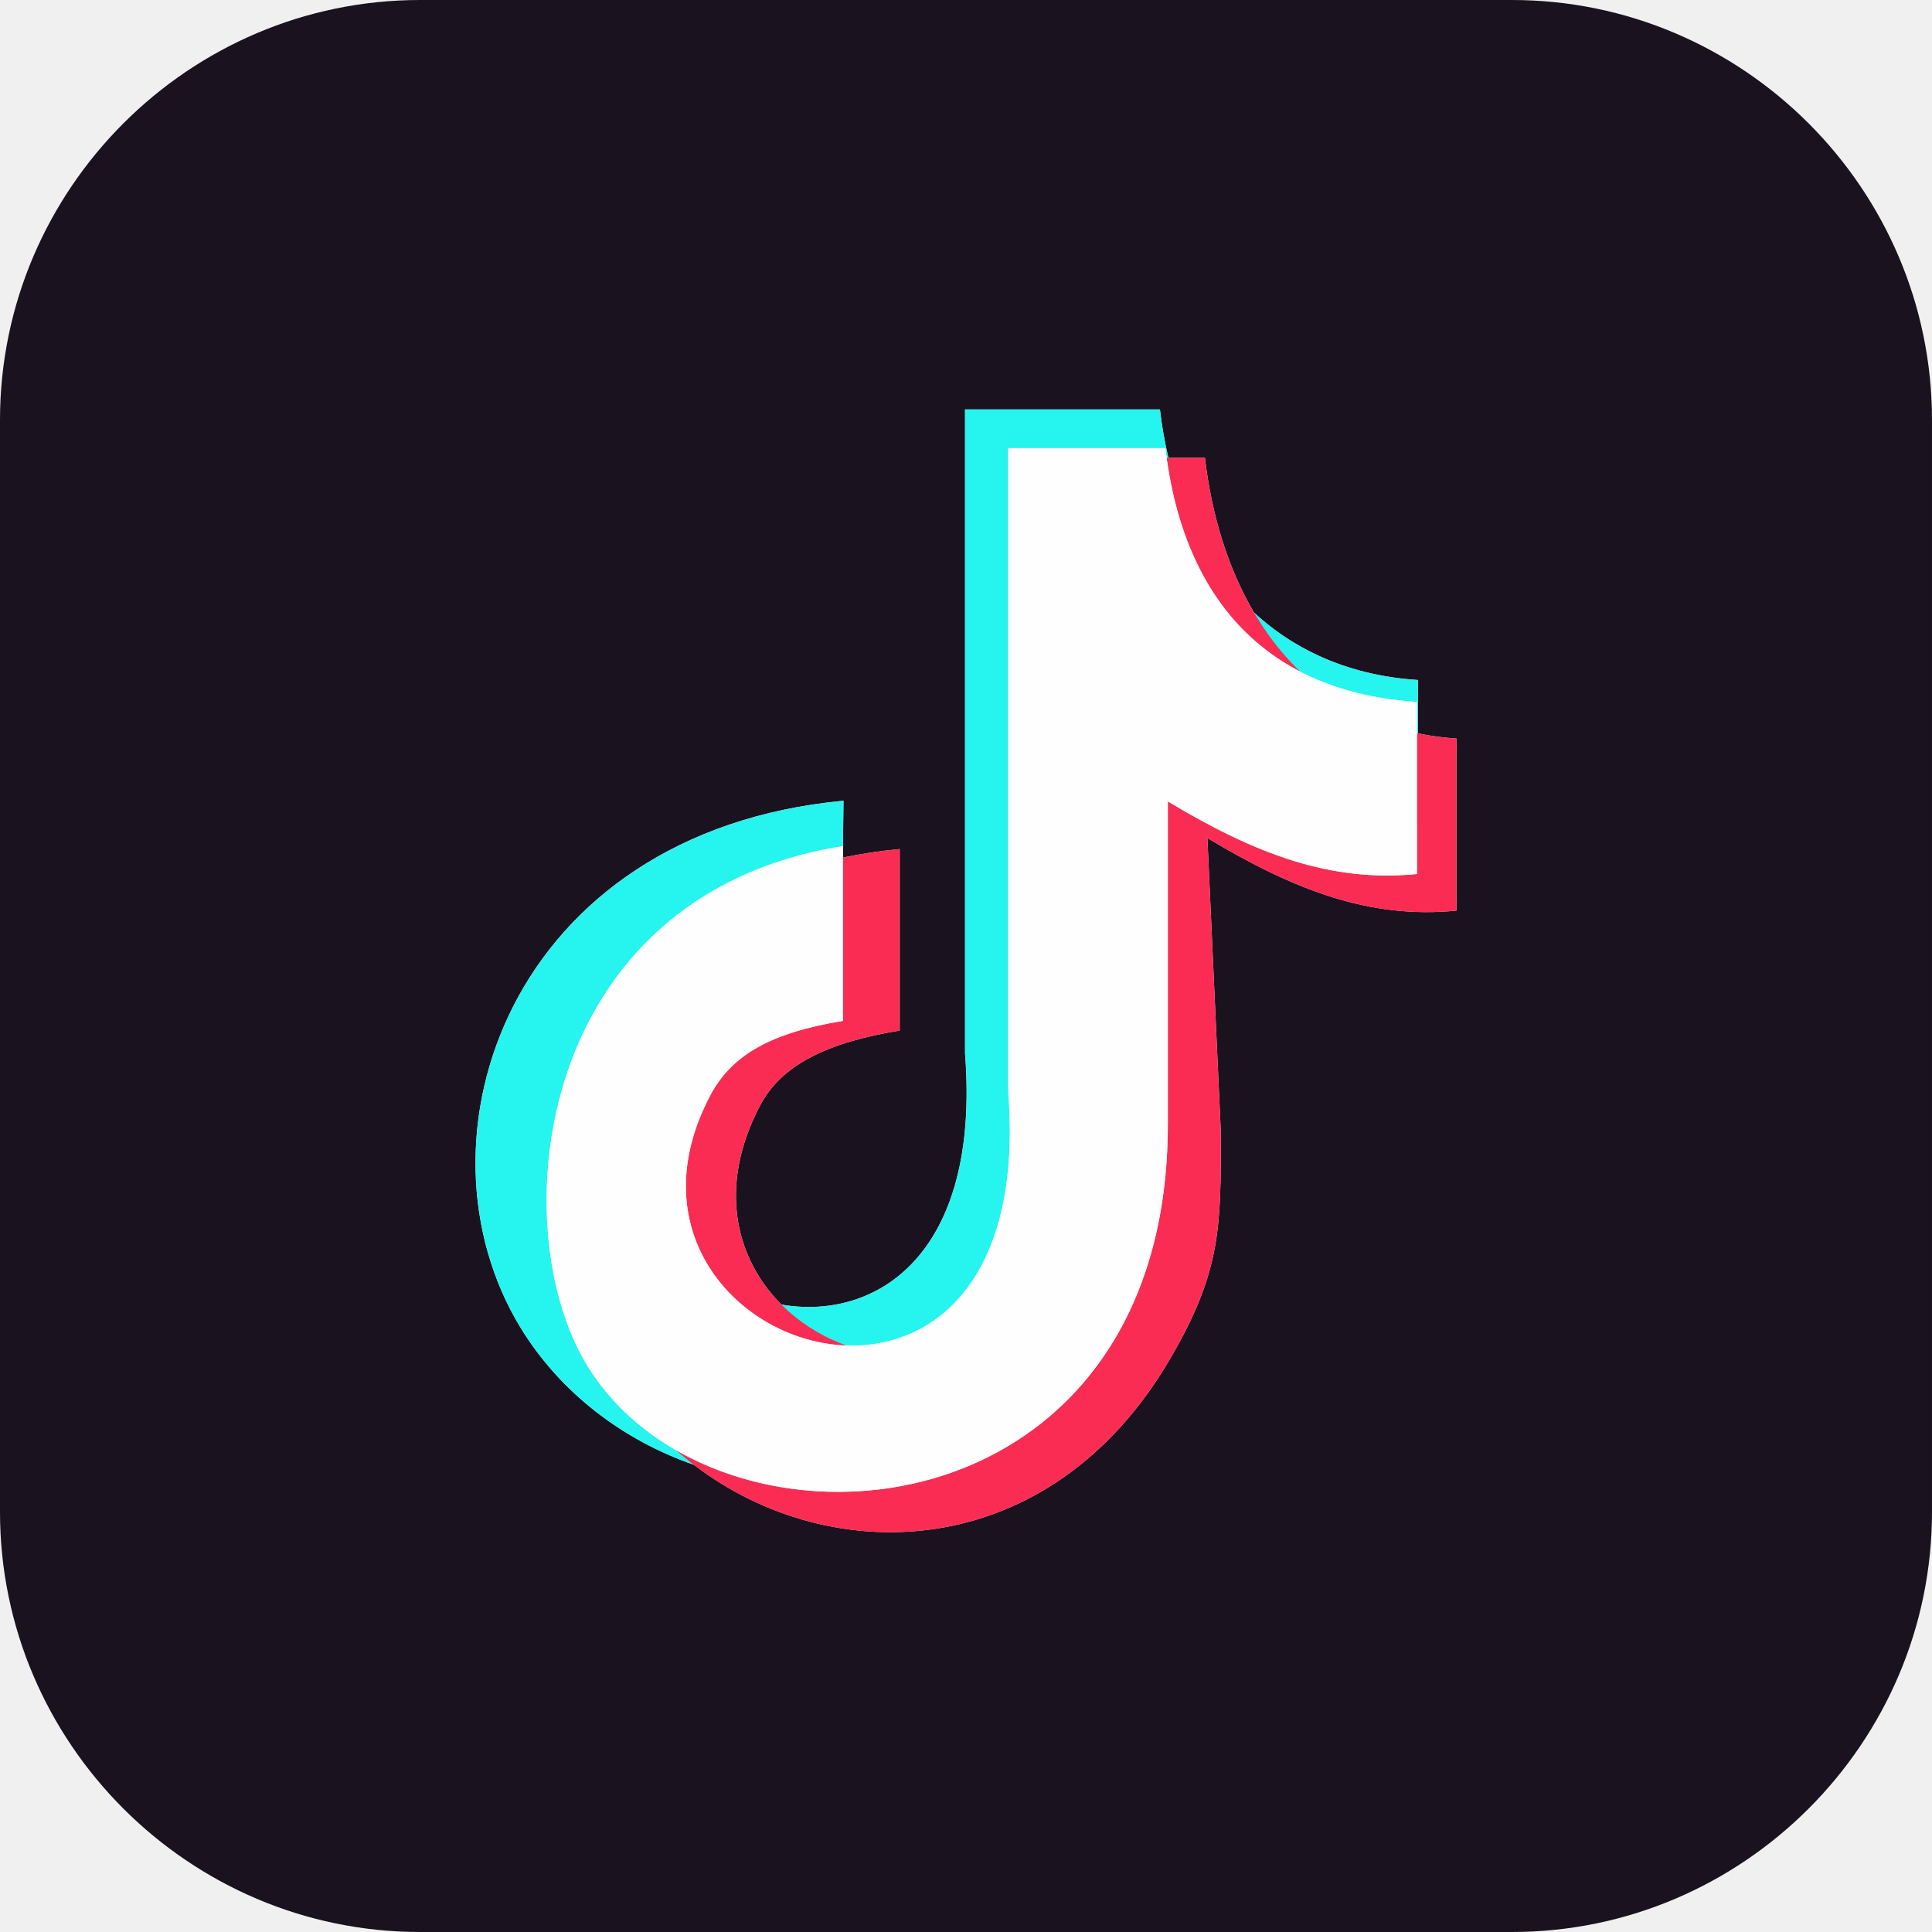
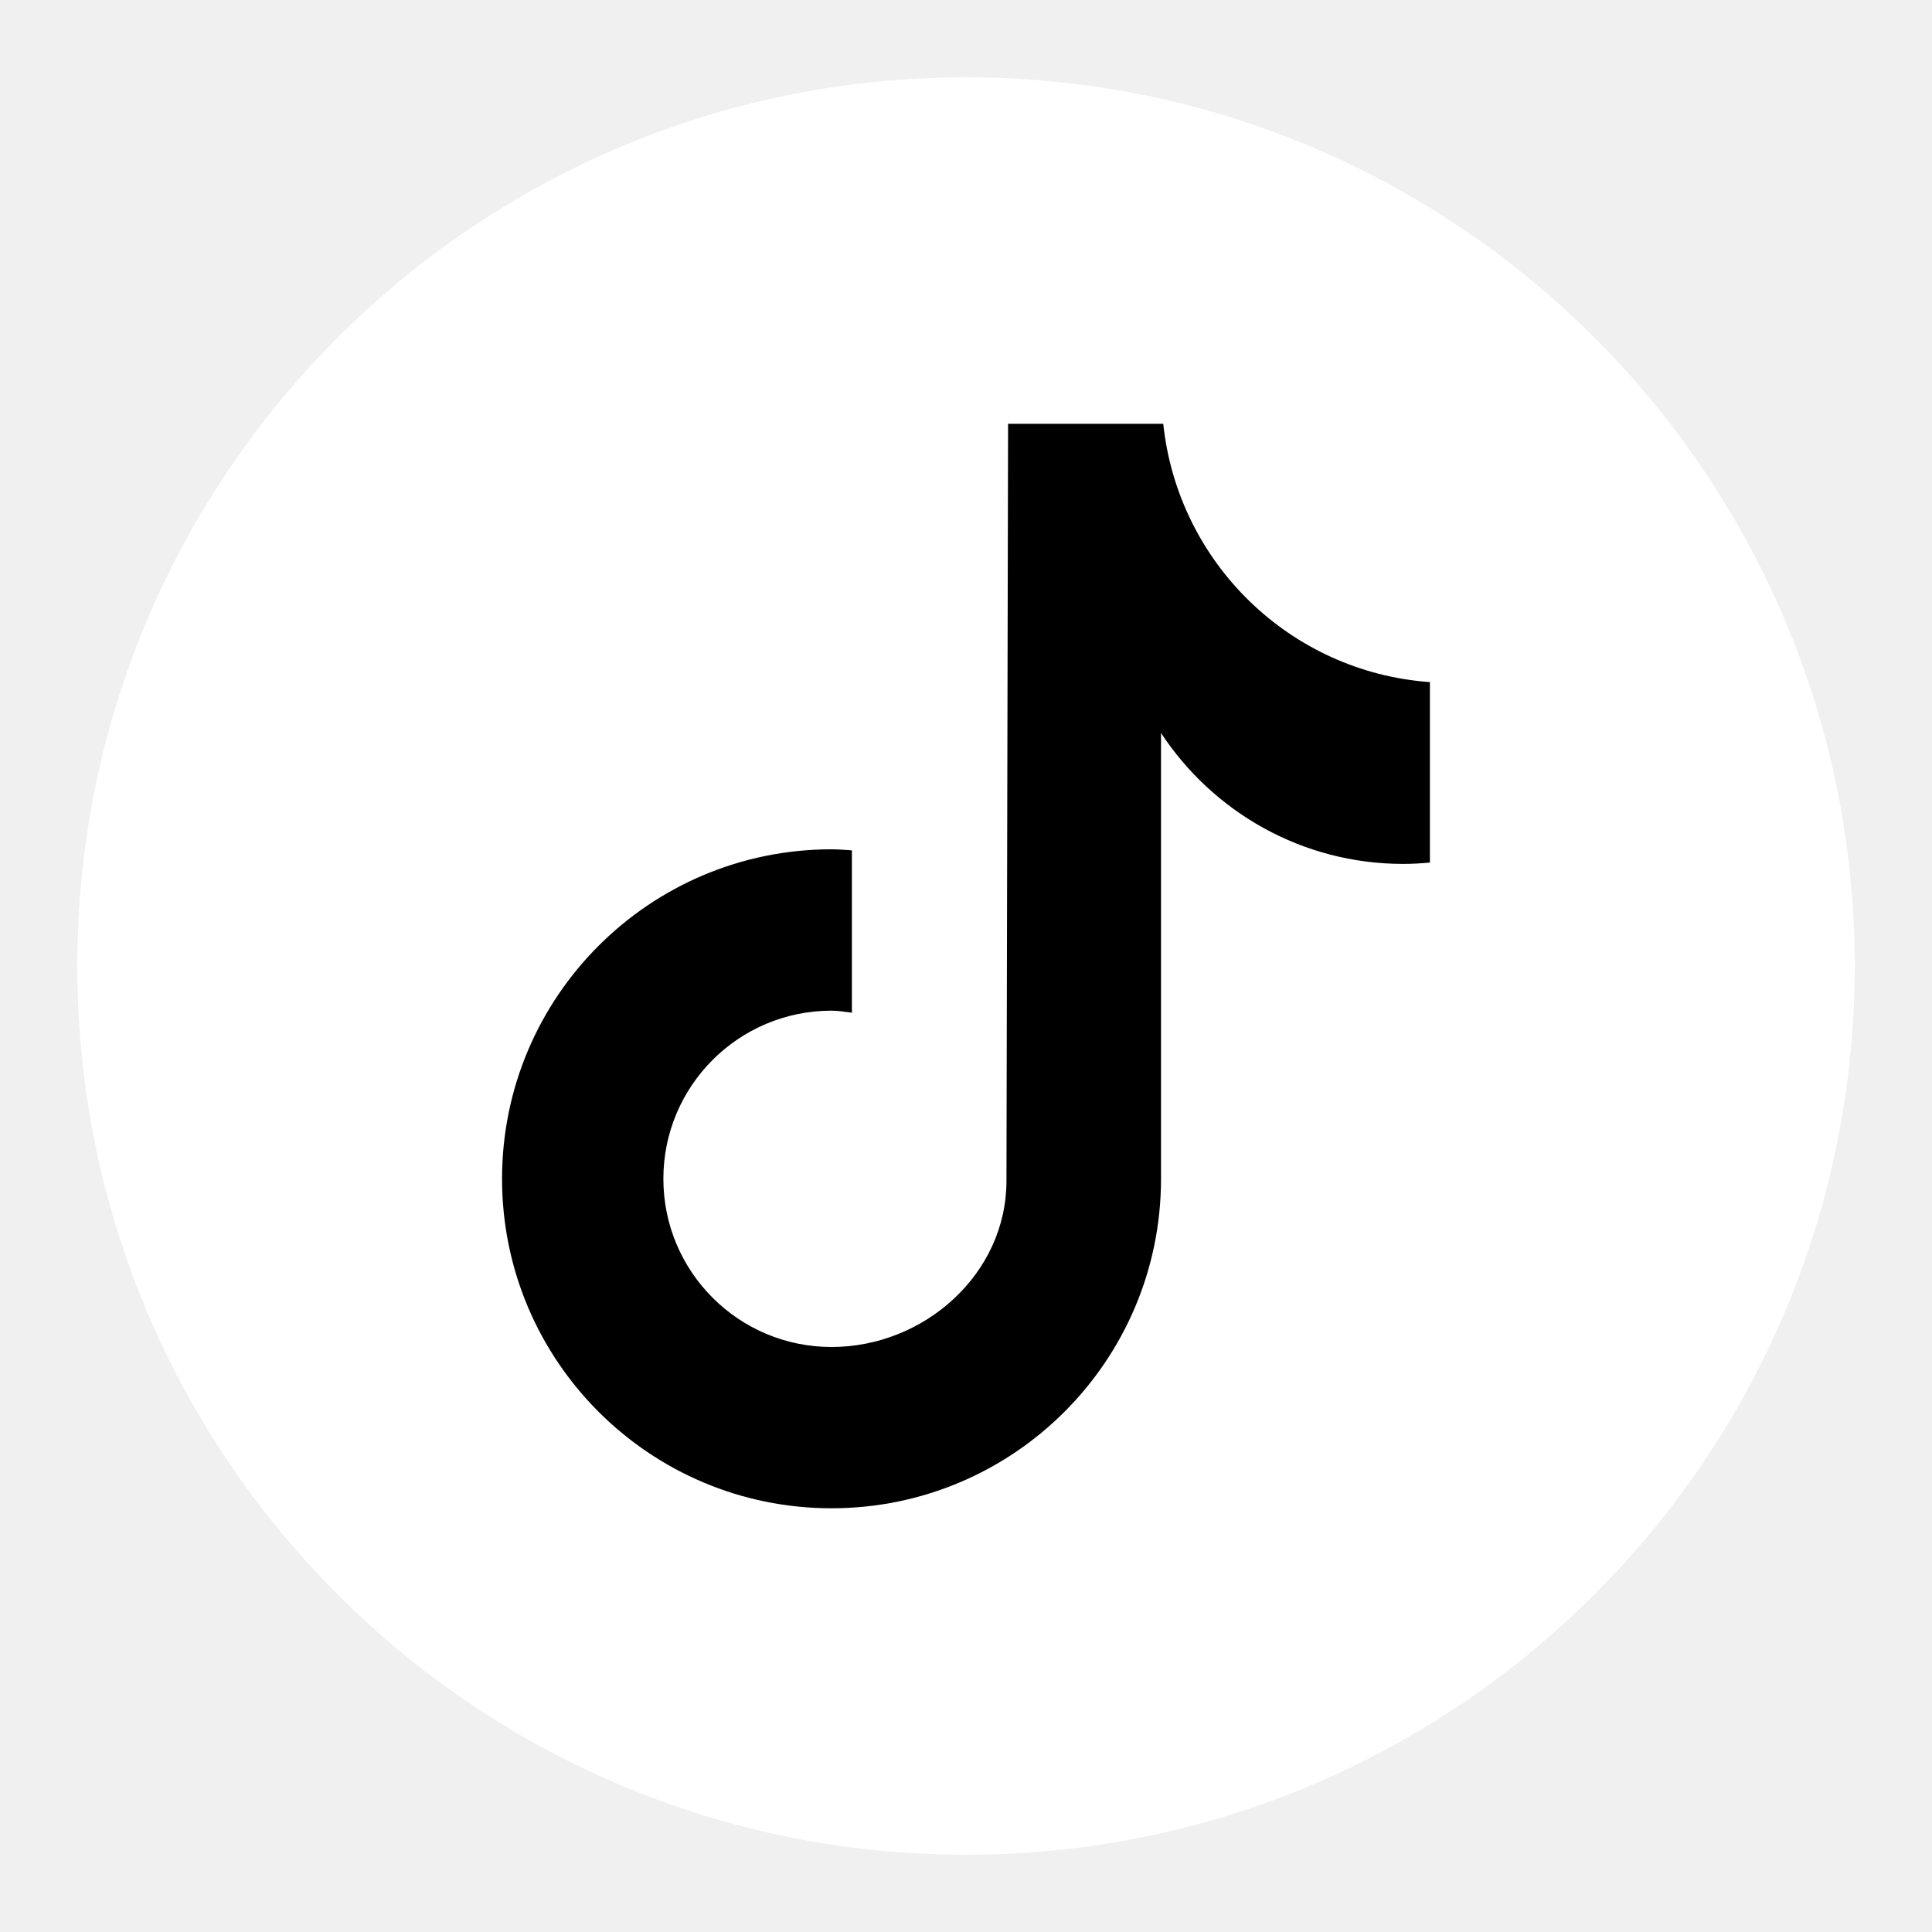
- <svg xmlns="http://www.w3.org/2000/svg" viewBox="0 0 333335 333336" shape-rendering="geometricPrecision" text-rendering="geometricPrecision" image-rendering="optimizeQuality" fill-rule="evenodd" clip-rule="evenodd">
-   <path d="M72464 0h188407c39856 0 72464 32609 72464 72465v188407c0 39855-32608 72464-72464 72464H72464C32608 333336 0 300727 0 260872V72465C0 32609 32608 0 72464 0zm127664 70642c337 2877 825 5661 1461 8341l6304 2c1170 9991 4006 19119 8465 26697 7282 6745 16797 10904 28280 11641v9208c2131 444 4350 746 6659 894v29690c-14847 1462-27841-3426-42981-12531l2324 50847c0 16398 61 23892-8738 38977-20546 35222-58194 36677-82176 18323-12269-4256-23069-12466-29881-23612-19875-32516-1959-85512 55687-90966l-94 7835v1970c3105-646 6365-1144 9794-1468v31311c-12484 2057-20412 5890-24119 12980-7424 14197-4049 26526 3716 34309 16276 2796 34401-8481 31673-43351V70644h33628z" fill="#1a121f" />
-   <path d="M200128 70642c3093 26406 18915 45038 44510 46681v25046l-165 15v-21275c-25595-1642-40311-17390-43404-43796l-27114-1v111095c3912 50005-35050 51490-49955 32531 17482 10934 45867 3826 42501-39202V70641h33628zm-72854 184165c-15319-3153-29249-12306-37430-25689-19875-32516-1959-85512 55687-90966l-94 7835c-53444 8512-58809 65920-44009 89802 5707 9209 15076 15686 25846 19019z" fill="#26f4ee" />
-   <path d="M207892 78985c1761 15036 7293 28119 16454 36903-12866-6655-20630-19315-23062-36905l6609 2zm36580 47511c2181 463 4456 777 6824 929v29690c-14847 1462-27841-3426-42981-12531l2324 50847c0 16398 61 23892-8738 38977-21443 36760-61517 36743-85239 15810 30930 17765 84928 3857 84829-56453v-55496c15141 9105 28134 13993 42981 12530v-24302zm-99036 21460c3105-646 6365-1144 9794-1468v31311c-12484 2057-20412 5890-24119 12980-10441 19964 474 36238 14923 41365-18075-649-36010-19214-23555-43031 3707-7089 10474-10923 22958-12980v-28177z" fill="#fb2c53" />
-   <path d="M201068 77313c3093 26406 17809 42154 43404 43796v29689c-14847 1462-27841-3425-42981-12530v55496c119 72433-77802 77945-100063 42025-14800-23881-9435-81290 44009-89802v30147c-12483 2057-19250 5891-22958 12980-22909 43808 56997 69872 51475-706V77313l27114 1z" fill="#fefefe" />
+ <svg xmlns="http://www.w3.org/2000/svg" viewBox="0 0 50 50" width="50px" height="50px">
+   <circle cx="25" cy="25" r="23" fill="white" />
+   <path fill="black" d="M37.006,22.323 c-0.227,0.021-0.457,0.035-0.69,0.035c-2.623,0-4.928-1.349-6.269-3.388c0,5.349,0,11.435,0,11.537c0,4.709-3.818,8.527-8.527,8.527 s-8.527-3.818-8.527-8.527s3.818-8.527,8.527-8.527c0.178,0,0.352,0.016,0.527,0.027v4.202c-0.175-0.021-0.347-0.053-0.527-0.053 c-2.404,0-4.352,1.948-4.352,4.352s1.948,4.352,4.352,4.352s4.527-1.894,4.527-4.298c0-0.095,0.042-19.594,0.042-19.594h4.016 c0.378,3.591,3.277,6.425,6.901,6.685V22.323z" />
</svg>
